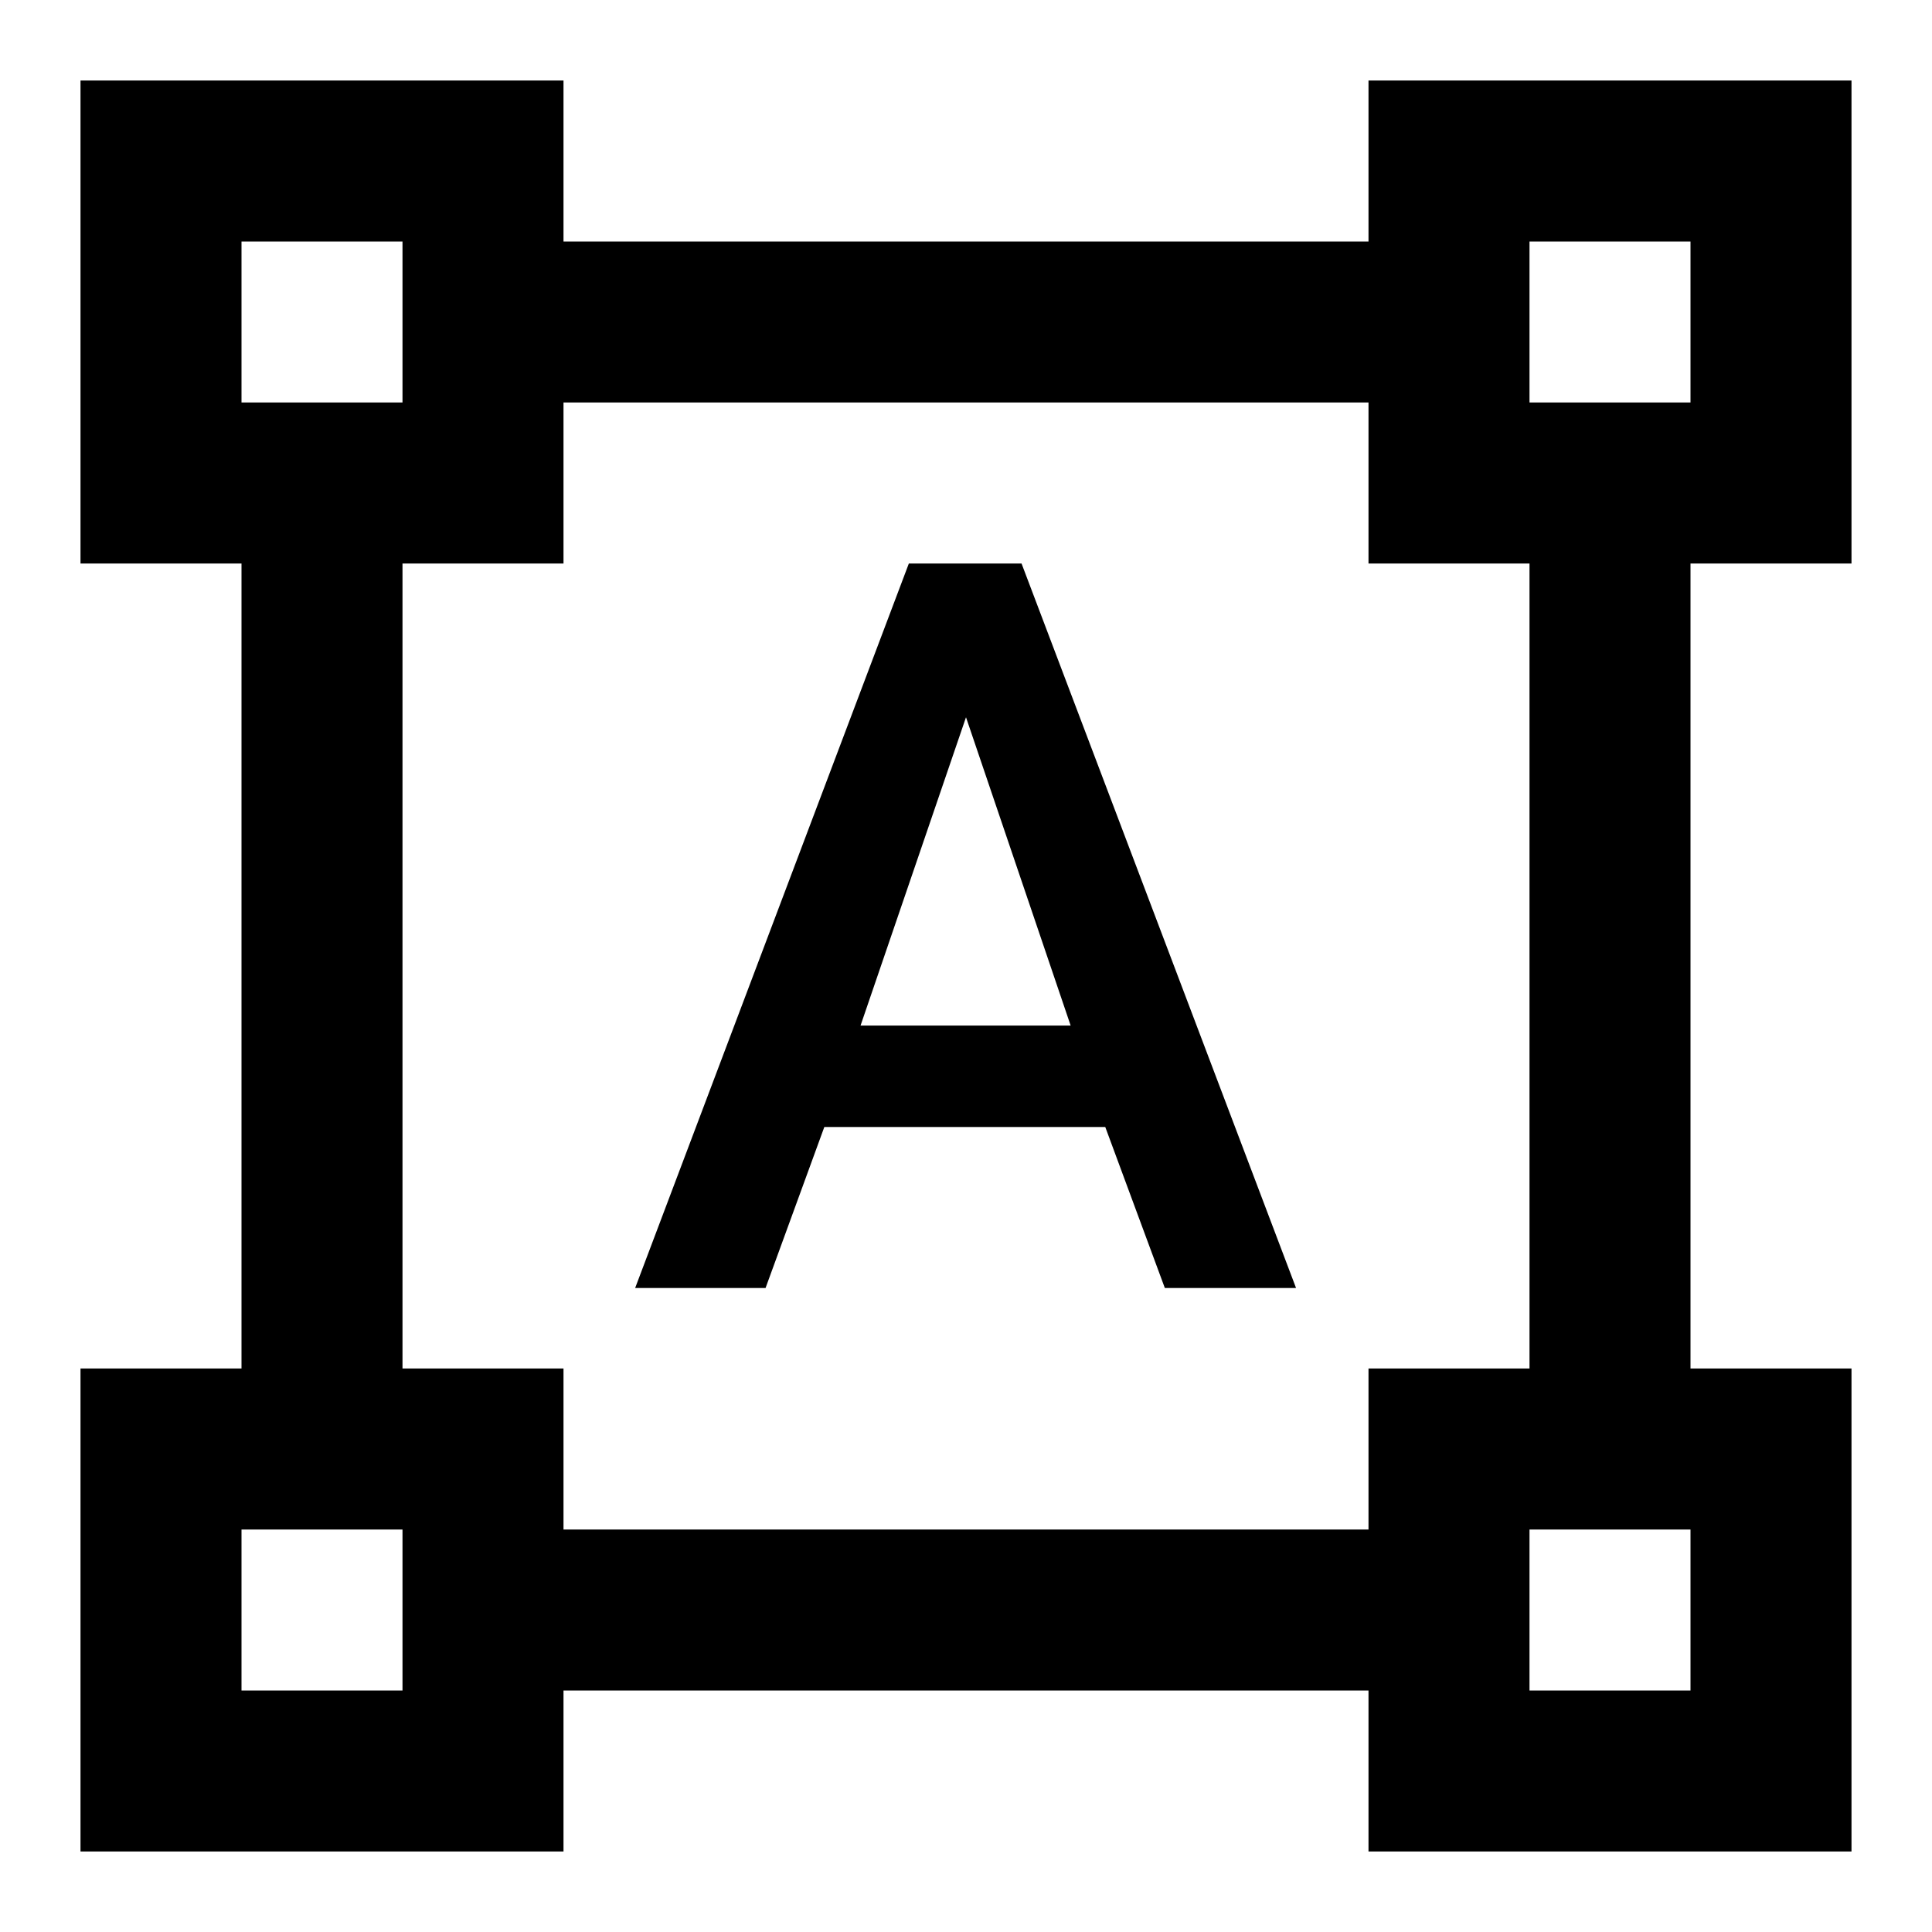
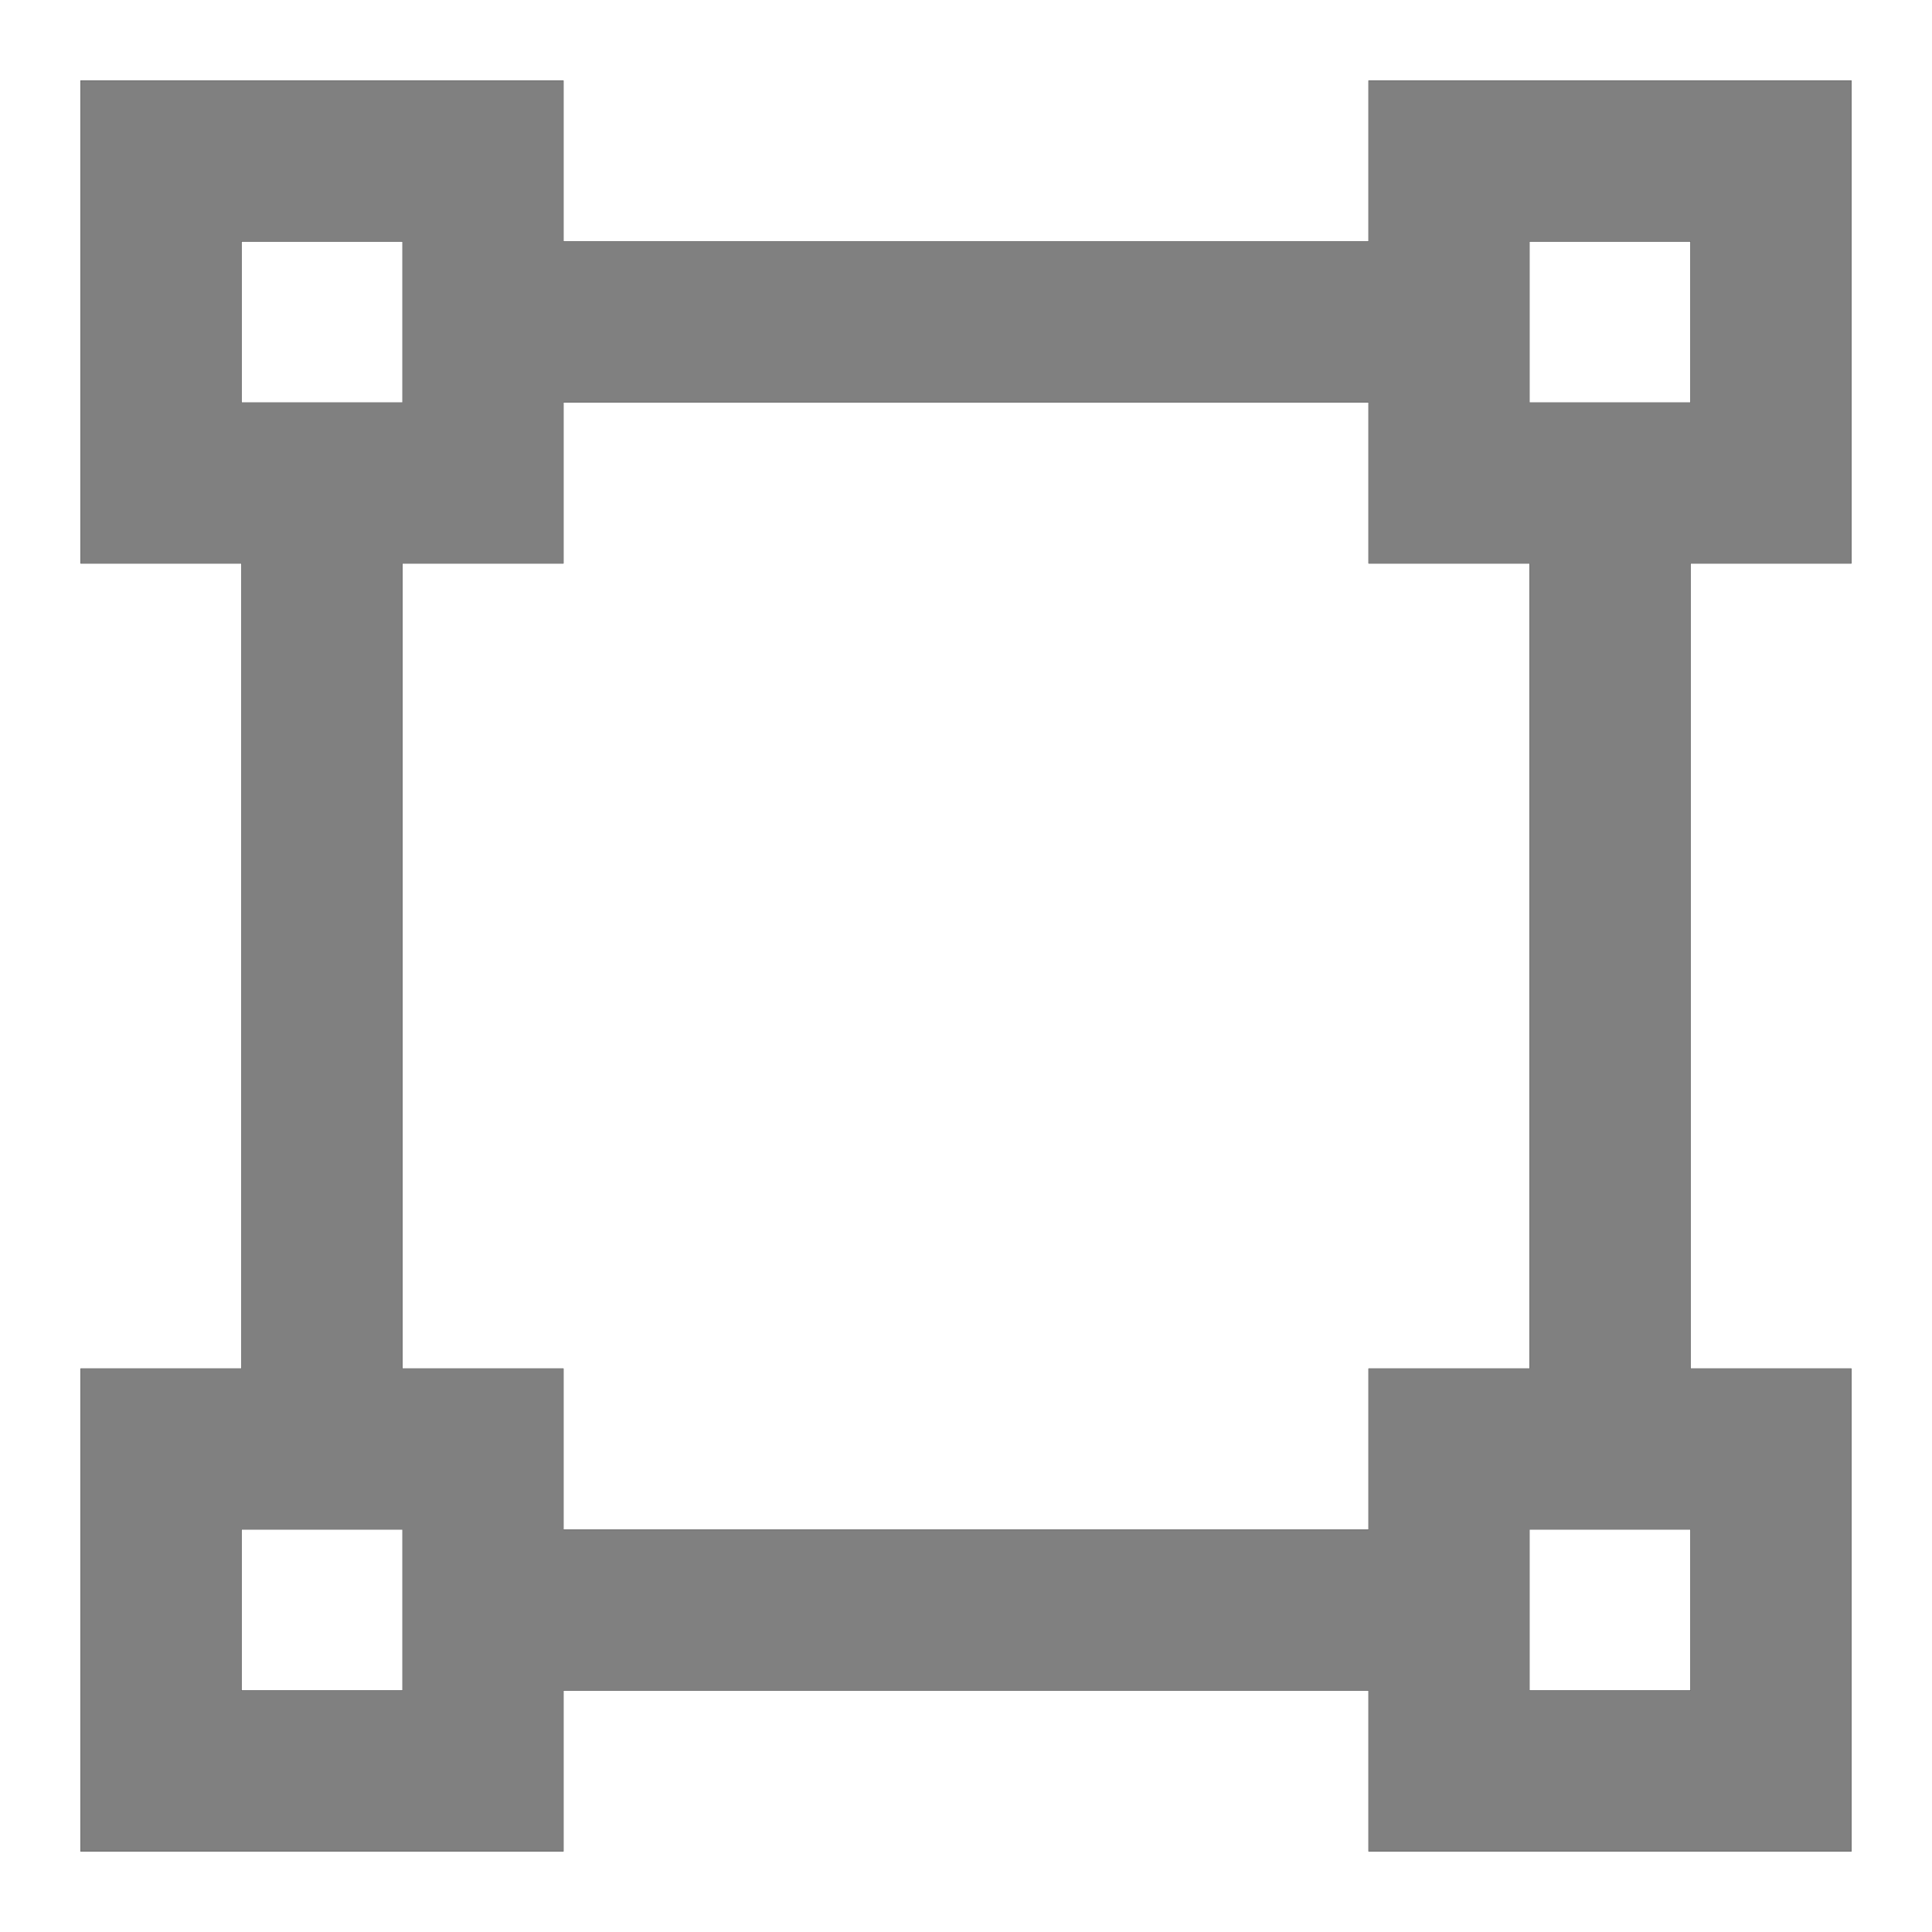
- <svg xmlns="http://www.w3.org/2000/svg" height="24px" viewBox="0 0 24 24" width="24px" fill="#000000">
-   <path d="M0 0h24v24H0z" fill="none" />
-   <path d="M23 7V1h-6v2H7V1H1v6h2v10H1v6h6v-2h10v2h6v-6h-2V7h2zM3 3h2v2H3V3zm2 18H3v-2h2v2zm12-2H7v-2H5V7h2V5h10v2h2v10h-2v2zm4 2h-2v-2h2v2zM19 5V3h2v2h-2zm-5.27 9h-3.49l-.73 2H7.89l3.4-9h1.4l3.41 9h-1.63l-.74-2zm-3.04-1.26h2.61L12 8.91l-1.31 3.83z" />
+ <svg xmlns="http://www.w3.org/2000/svg" height="24px" viewBox="0 0 24 24" width="24px" fill="#000000" version="1.1" id="svg1109">
+   <defs id="defs1113" />
+   <path d="M0 0h24v24H0z" fill="none" id="path1105" />
+   <path d="M 23,7 V 1 H 17 V 3 H 7 V 1 H 1 V 7 H 3 V 17 H 1 v 6 h 6 v -2 h 10 v 2 h 6 V 17 H 21 V 7 Z M 3,3 H 5 V 5 H 3 Z M 5,21 H 3 V 19 H 5 Z M 17,19 H 7 V 17 H 5 V 7 H 7 V 5 h 10 v 2 h 2 v 10 h -2 z m 4,2 h -2 v -2 h 2 z M 19,5 V 3 h 2 v 2 z" id="path1107" />
+   <path d="M 23,7 V 1 H 17 V 3 H 7 V 1 H 1 V 7 H 3 V 17 H 1 v 6 h 6 v -2 h 10 v 2 h 6 V 17 H 21 V 7 Z M 3,3 H 5 V 5 H 3 Z M 5,21 H 3 V 19 H 5 Z M 17,19 H 7 V 17 H 5 V 7 H 7 V 5 h 10 v 2 h 2 v 10 h -2 z m 4,2 h -2 v -2 h 2 z M 19,5 V 3 h 2 v 2 z" id="path2475" style="fill:#808080;fill-opacity:1" />
</svg>
